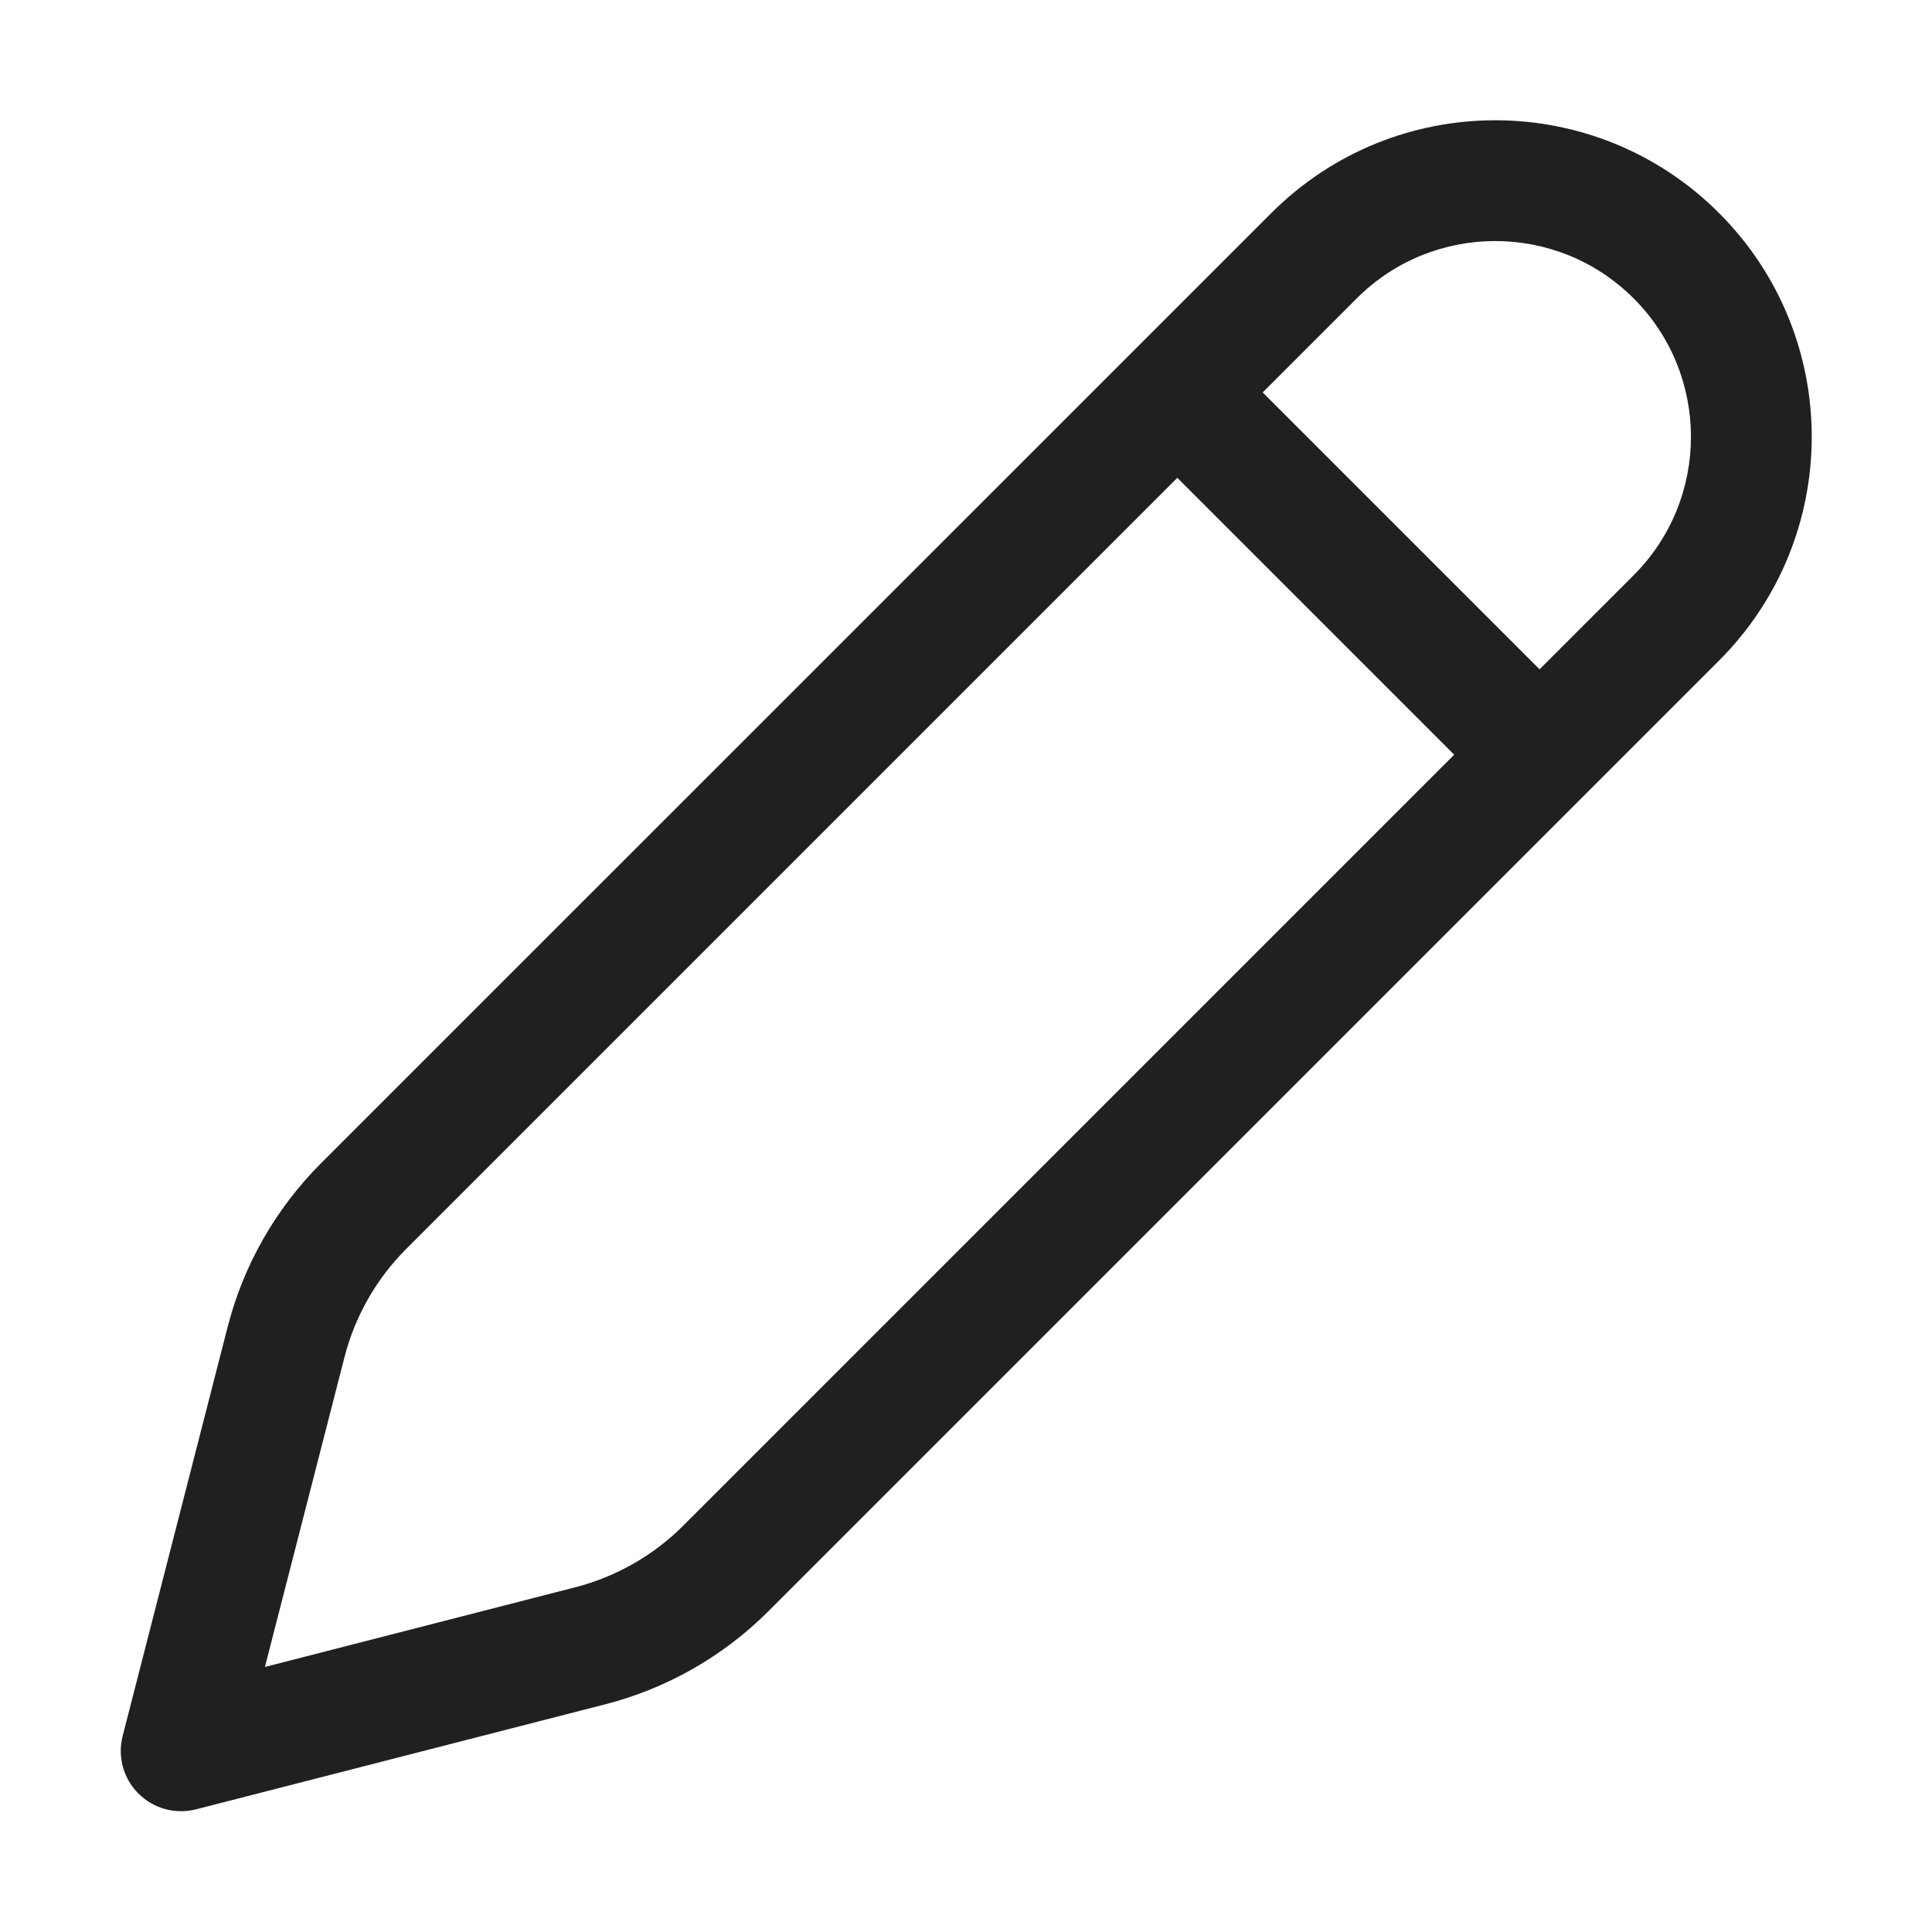
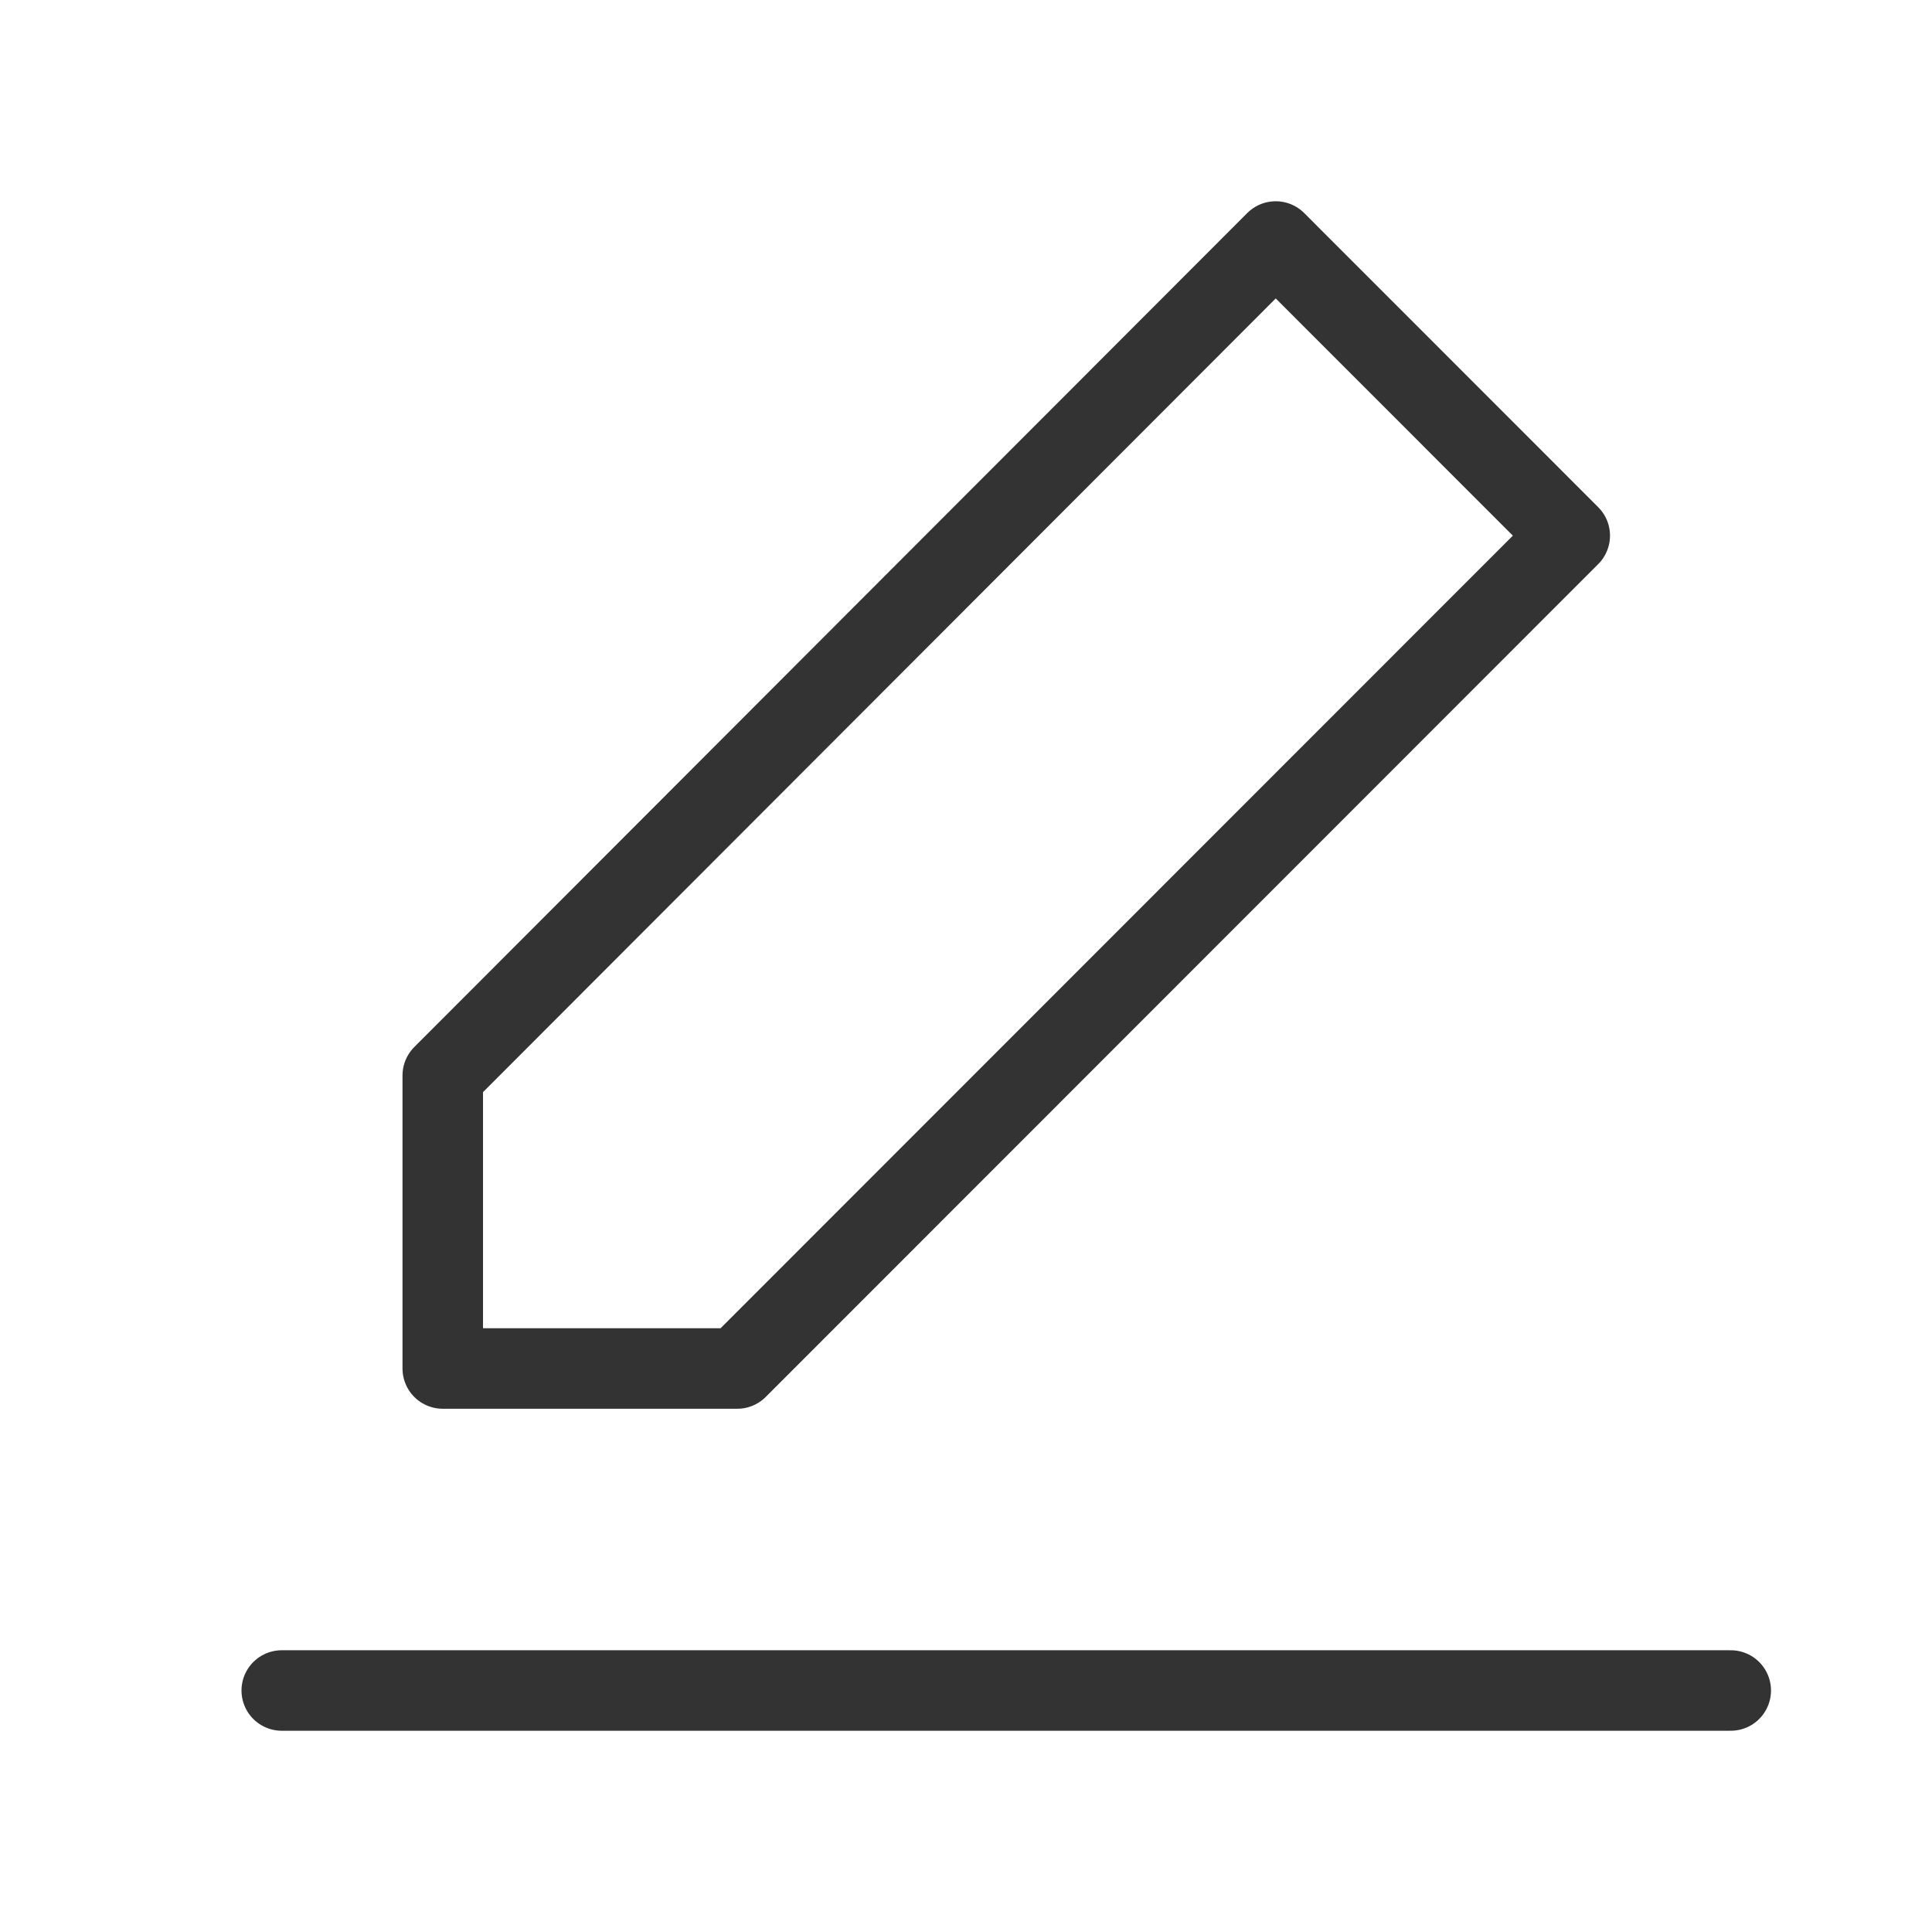
- <svg xmlns="http://www.w3.org/2000/svg" width="16" height="16" viewBox="0 0 16 16" fill="none">
-   <path d="M14.236 1.764C13.212 0.74 11.553 0.74 10.529 1.764L2.657 9.635C2.283 10.01 2.016 10.477 1.885 10.99L1.016 14.376C0.972 14.547 1.021 14.728 1.146 14.853C1.271 14.978 1.453 15.028 1.624 14.984L5.01 14.115C5.522 13.984 5.99 13.717 6.364 13.343L14.236 5.471C15.26 4.447 15.26 2.788 14.236 1.764ZM11.236 2.471C11.869 1.838 12.896 1.838 13.529 2.471C14.162 3.104 14.162 4.131 13.529 4.764L12.75 5.543L10.457 3.25L11.236 2.471ZM9.75 3.957L12.043 6.25L5.657 12.636C5.41 12.883 5.1 13.059 4.761 13.146L2.194 13.805L2.853 11.239C2.94 10.9 3.117 10.59 3.364 10.343L9.75 3.957Z" fill="#202020" />
+ <svg xmlns="http://www.w3.org/2000/svg" width="16" height="16" viewBox="0 0 48 48" fill="none">
+   <path d="M7 42H43" stroke="#333" stroke-width="2" stroke-linecap="round" stroke-linejoin="round" />
+   <path d="M11 26.72V34H18.317L39 13.308L31.695 6L11 26.72Z" fill="none" stroke="#333" stroke-width="2" stroke-linejoin="round" />
</svg>
